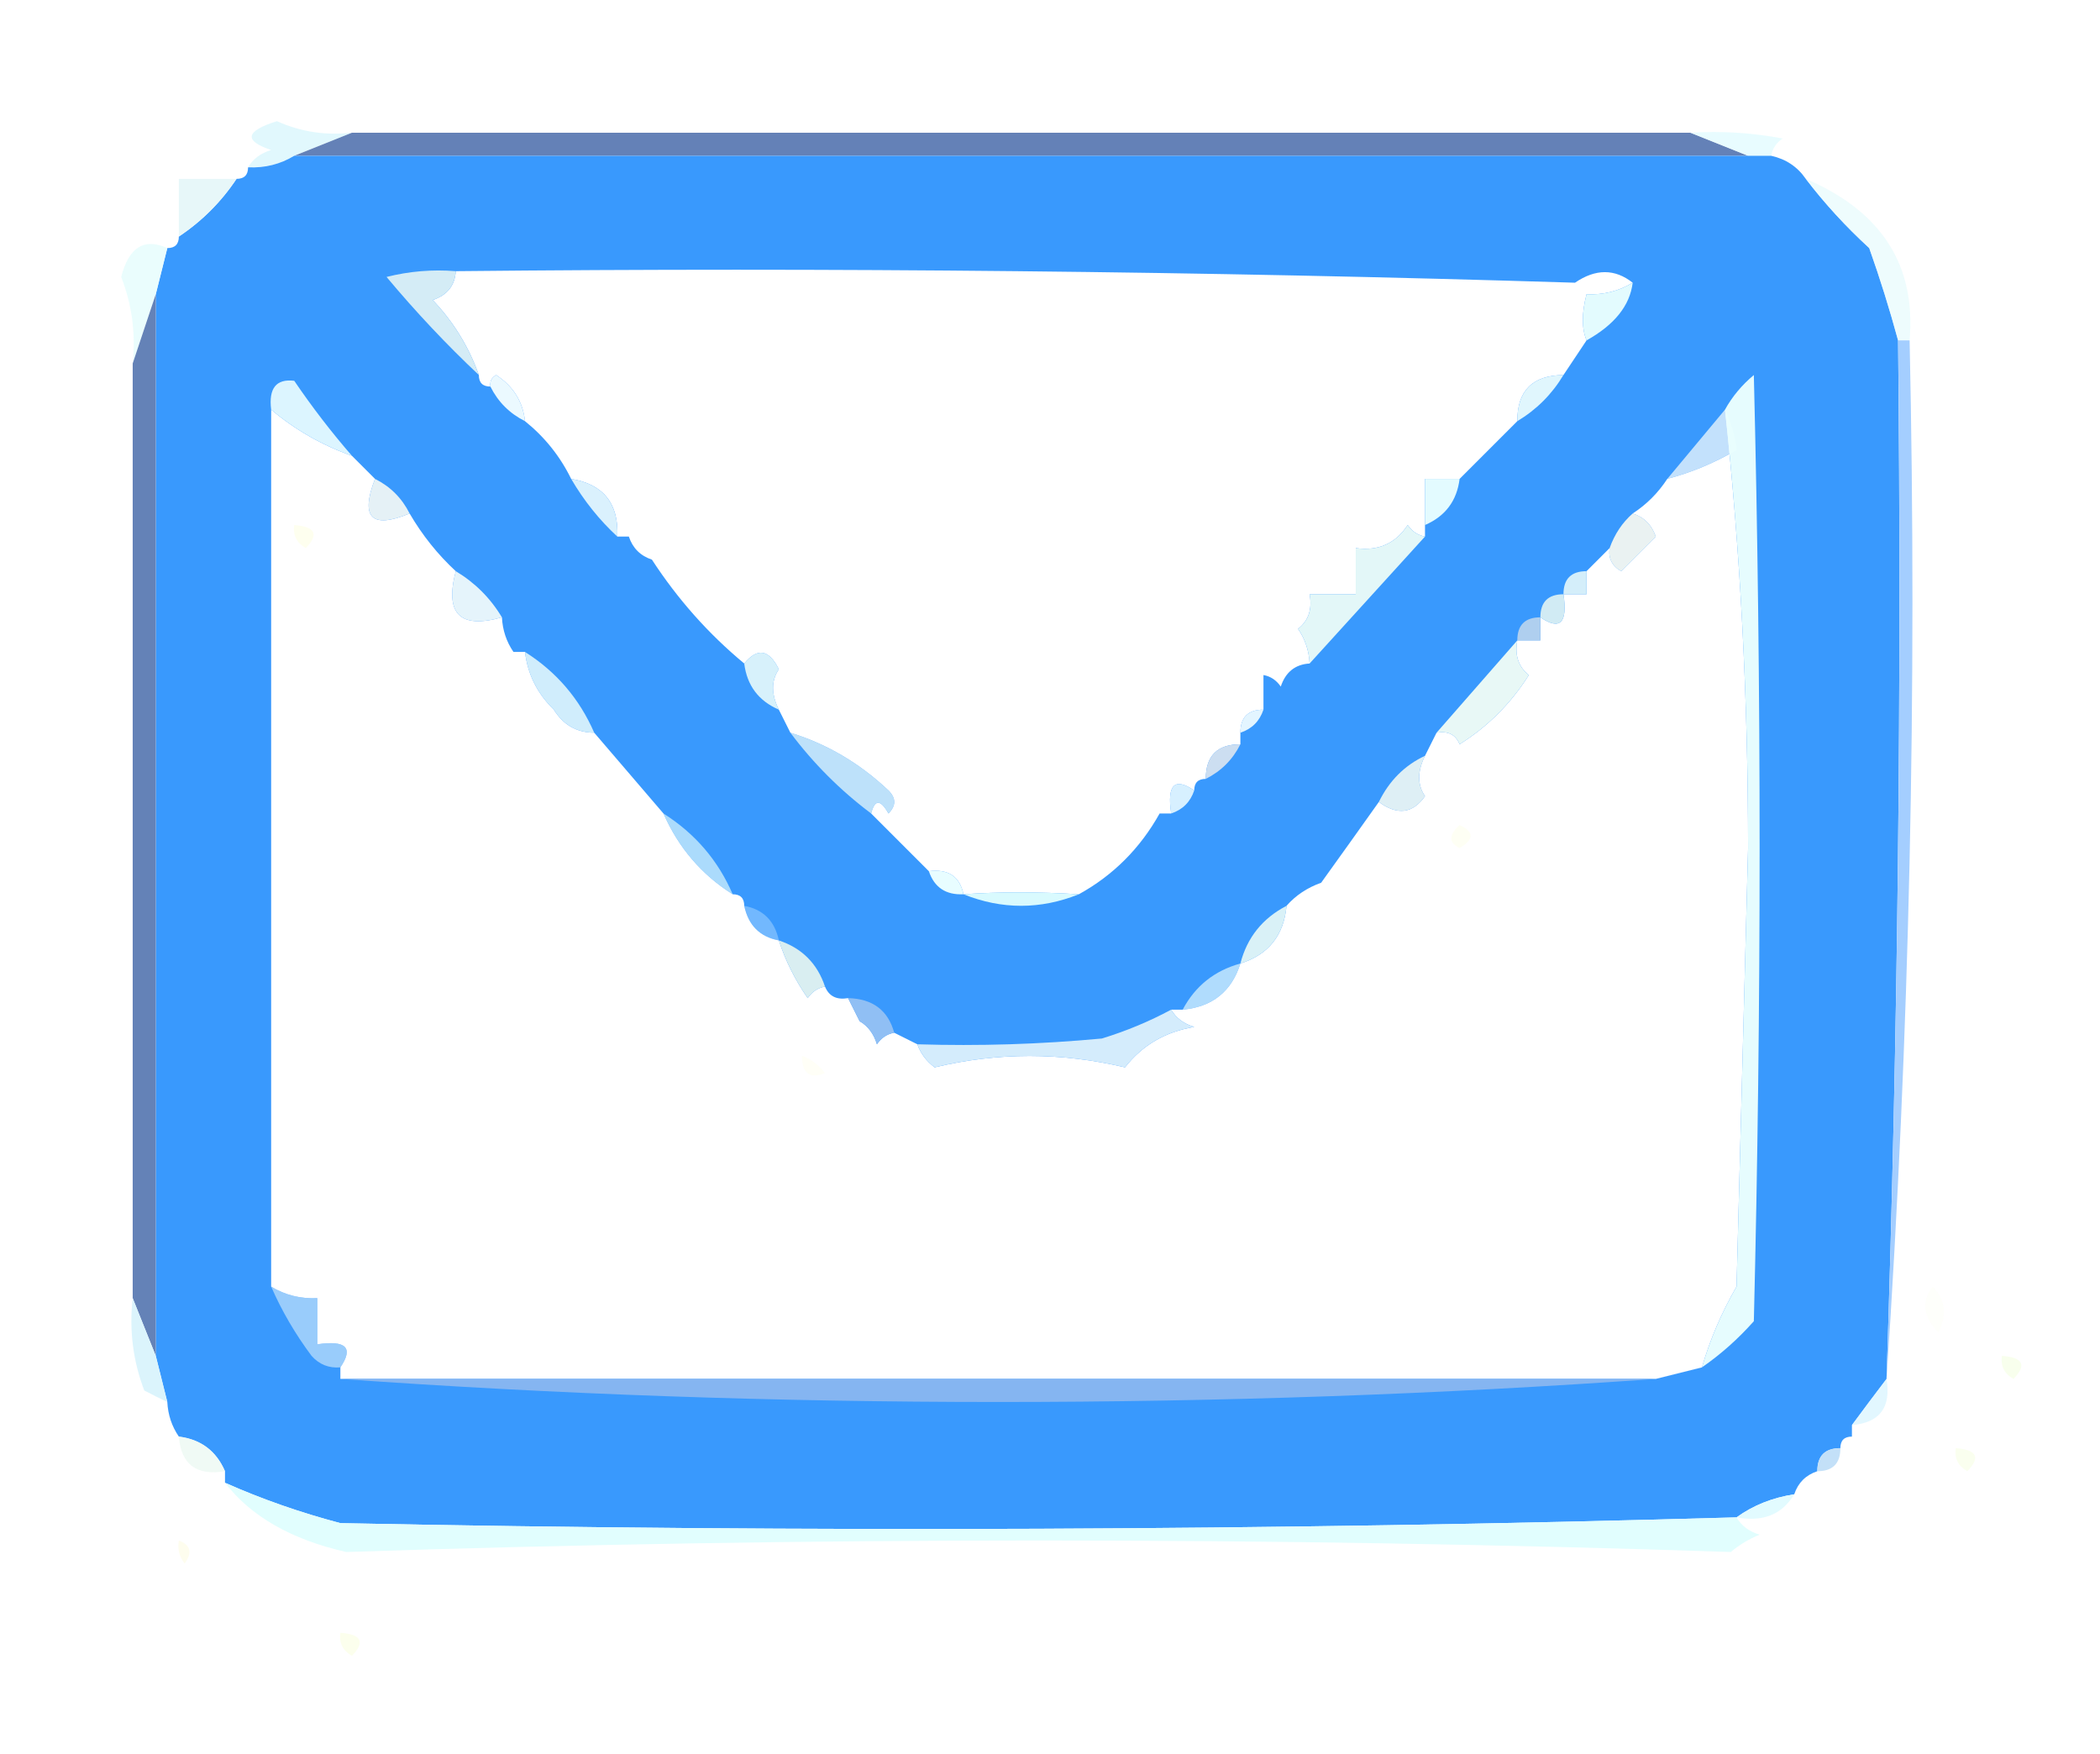
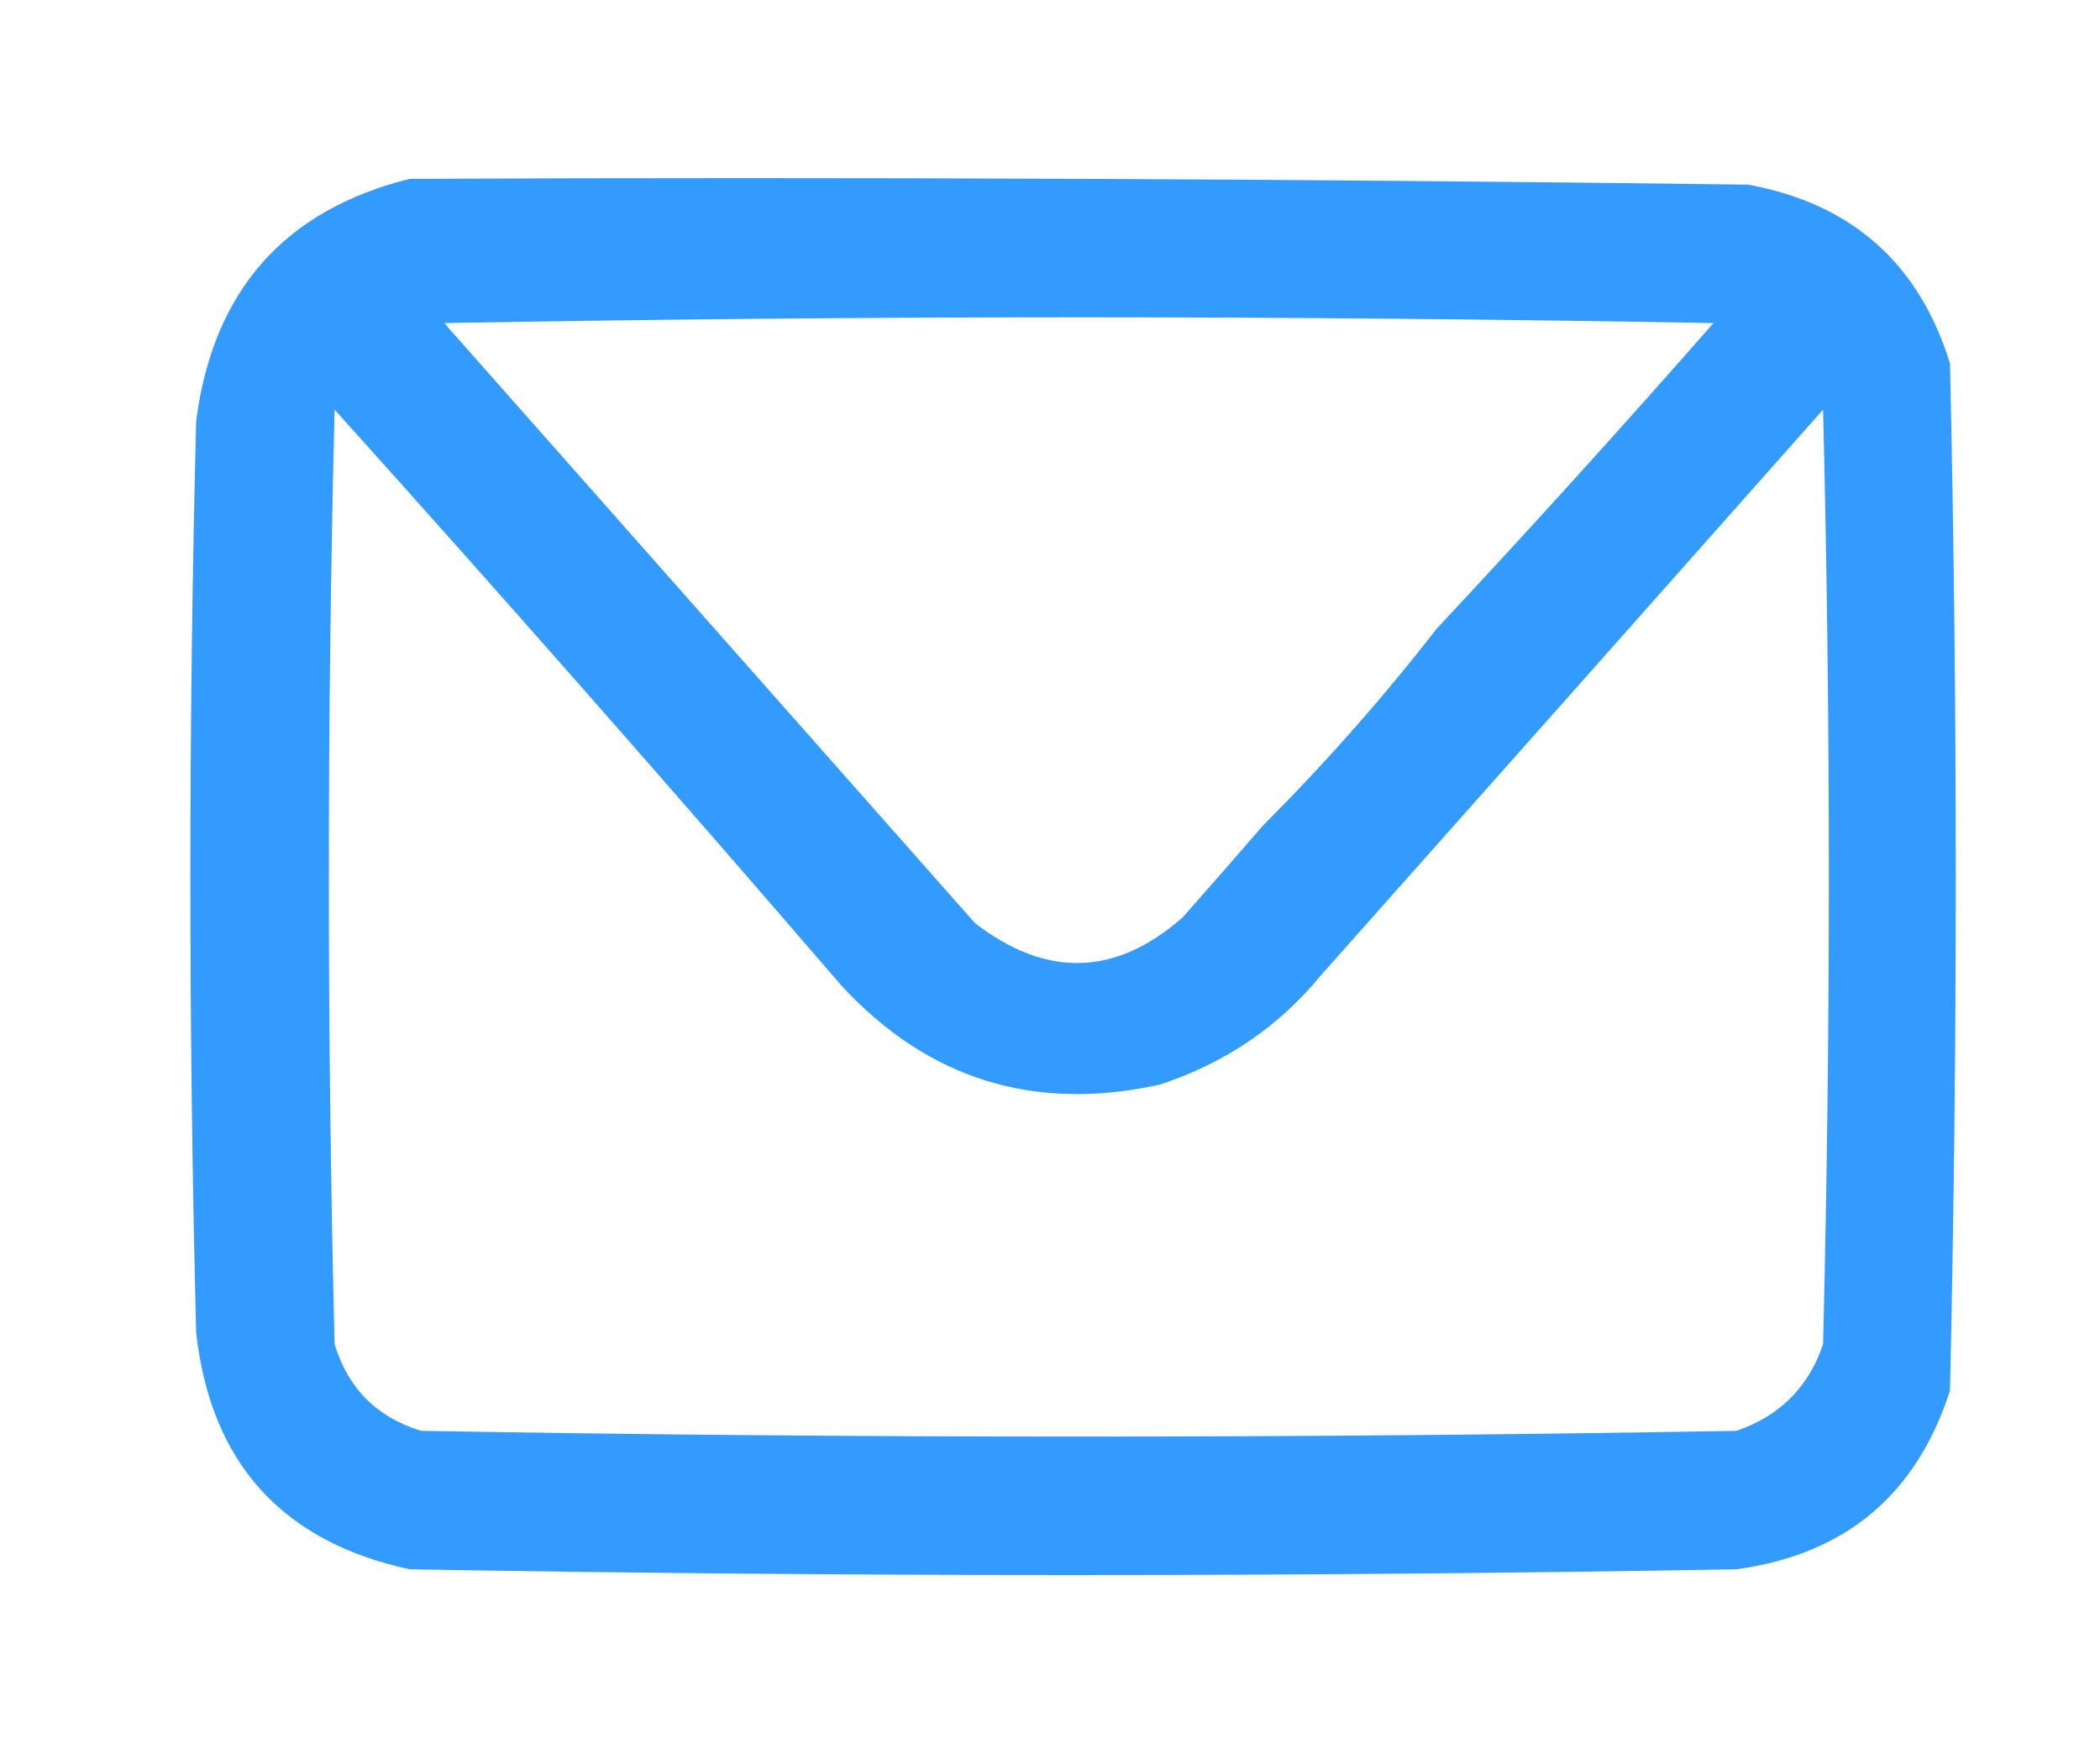
<svg xmlns="http://www.w3.org/2000/svg" version="1.1" width="182px" height="152px" style="shape-rendering:geometricPrecision; text-rendering:geometricPrecision; image-rendering:optimizeQuality; fill-rule:evenodd; clip-rule:evenodd">
  <g>
-     <path style="opacity:1" fill="#e1f8fd" d="M 30.5,11.5 C 28.833,12.167 27.167,12.833 25.5,13.5C 24.292,14.234 22.959,14.567 21.5,14.5C 21.918,13.778 22.584,13.278 23.5,13C 21.099,12.195 21.266,11.362 24,10.5C 26.041,11.423 28.207,11.756 30.5,11.5 Z" />
-   </g>
-   <g>
-     <path style="opacity:1" fill="#6481b7" d="M 30.5,11.5 C 69.167,11.5 107.833,11.5 146.5,11.5C 148.167,12.167 149.833,12.833 151.5,13.5C 109.5,13.5 67.5,13.5 25.5,13.5C 27.167,12.833 28.833,12.167 30.5,11.5 Z" />
-   </g>
-   <g>
-     <path style="opacity:0.835" fill="#e4fcff" d="M 146.5,11.5 C 149.187,11.336 151.854,11.503 154.5,12C 153.944,12.383 153.611,12.883 153.5,13.5C 152.833,13.5 152.167,13.5 151.5,13.5C 149.833,12.833 148.167,12.167 146.5,11.5 Z" />
-   </g>
-   <g>
-     <path style="opacity:1" fill="#3999fd" d="M 25.5,13.5 C 67.5,13.5 109.5,13.5 151.5,13.5C 152.167,13.5 152.833,13.5 153.5,13.5C 154.778,13.782 155.778,14.449 156.5,15.5C 158.127,17.63 159.96,19.63 162,21.5C 162.941,24.154 163.774,26.821 164.5,29.5C 164.818,59.544 164.484,89.544 163.5,119.5C 162.512,120.795 161.512,122.128 160.5,123.5C 160.5,123.833 160.5,124.167 160.5,124.5C 159.833,124.5 159.5,124.833 159.5,125.5C 158.167,125.5 157.5,126.167 157.5,127.5C 156.5,127.833 155.833,128.5 155.5,129.5C 153.597,129.796 151.93,130.463 150.5,131.5C 110.196,132.649 69.862,132.816 29.5,132C 26.009,131.078 22.675,129.911 19.5,128.5C 19.5,128.167 19.5,127.833 19.5,127.5C 18.738,125.738 17.404,124.738 15.5,124.5C 14.89,123.609 14.557,122.609 14.5,121.5C 14.167,120.167 13.833,118.833 13.5,117.5C 13.5,86.833 13.5,56.167 13.5,25.5C 13.833,24.167 14.167,22.833 14.5,21.5C 15.167,21.5 15.5,21.167 15.5,20.5C 17.5,19.167 19.167,17.5 20.5,15.5C 21.167,15.5 21.5,15.167 21.5,14.5C 22.959,14.567 24.292,14.234 25.5,13.5 Z M 39.5,23.5 C 72.004,23.168 104.338,23.502 136.5,24.5C 138.284,23.28 139.95,23.28 141.5,24.5C 140.292,25.234 138.959,25.567 137.5,25.5C 137.074,27.139 137.074,28.472 137.5,29.5C 136.833,30.5 136.167,31.5 135.5,32.5C 132.821,32.525 131.488,33.858 131.5,36.5C 129.833,38.167 128.167,39.833 126.5,41.5C 125.5,41.5 124.5,41.5 123.5,41.5C 123.5,42.833 123.5,44.167 123.5,45.5C 123.5,45.833 123.5,46.167 123.5,46.5C 122.883,46.389 122.383,46.056 122,45.5C 120.951,47.107 119.451,47.773 117.5,47.5C 117.5,48.833 117.5,50.167 117.5,51.5C 116.167,51.5 114.833,51.5 113.5,51.5C 113.737,52.791 113.404,53.791 112.5,54.5C 113.11,55.391 113.443,56.391 113.5,57.5C 112.25,57.577 111.417,58.244 111,59.5C 110.617,58.944 110.117,58.611 109.5,58.5C 109.5,59.5 109.5,60.5 109.5,61.5C 108.167,61.5 107.5,62.167 107.5,63.5C 107.5,63.833 107.5,64.167 107.5,64.5C 105.5,64.5 104.5,65.5 104.5,67.5C 103.833,67.5 103.5,67.833 103.5,68.5C 101.797,67.34 101.131,68.007 101.5,70.5C 101.167,70.5 100.833,70.5 100.5,70.5C 98.806,73.528 96.472,75.861 93.5,77.5C 89.956,77.281 86.622,77.281 83.5,77.5C 83.179,75.952 82.179,75.285 80.5,75.5C 78.833,73.833 77.167,72.167 75.5,70.5C 75.81,69.262 76.31,69.262 77,70.5C 77.667,69.833 77.667,69.167 77,68.5C 74.494,66.136 71.661,64.47 68.5,63.5C 68.167,62.833 67.833,62.167 67.5,61.5C 66.829,60.153 66.829,58.986 67.5,58C 66.648,56.272 65.648,56.105 64.5,57.5C 61.403,54.935 58.737,51.935 56.5,48.5C 55.5,48.167 54.833,47.5 54.5,46.5C 54.167,46.5 53.833,46.5 53.5,46.5C 53.631,43.633 52.297,41.967 49.5,41.5C 48.54,39.539 47.206,37.873 45.5,36.5C 45.315,34.804 44.481,33.471 43,32.5C 42.601,32.728 42.435,33.062 42.5,33.5C 41.833,33.5 41.5,33.167 41.5,32.5C 40.628,30.052 39.295,27.885 37.5,26C 38.756,25.583 39.423,24.75 39.5,23.5 Z M 23.5,35.5 C 25.589,37.254 27.922,38.587 30.5,39.5C 31.167,40.167 31.833,40.833 32.5,41.5C 31.2,44.867 32.2,45.867 35.5,44.5C 36.604,46.389 37.937,48.055 39.5,49.5C 38.53,53.197 39.863,54.53 43.5,53.5C 43.557,54.609 43.89,55.609 44.5,56.5C 44.833,56.5 45.167,56.5 45.5,56.5C 45.729,58.433 46.562,60.1 48,61.5C 48.816,62.823 49.983,63.489 51.5,63.5C 53.529,65.859 55.529,68.192 57.5,70.5C 58.81,73.473 60.81,75.806 63.5,77.5C 64.167,77.5 64.5,77.833 64.5,78.5C 64.856,80.19 65.856,81.19 67.5,81.5C 68.072,83.255 68.906,84.922 70,86.5C 70.383,85.944 70.883,85.611 71.5,85.5C 71.842,86.338 72.508,86.672 73.5,86.5C 73.833,87.167 74.167,87.833 74.5,88.5C 75.222,88.918 75.722,89.584 76,90.5C 76.383,89.944 76.883,89.611 77.5,89.5C 78.167,89.833 78.833,90.167 79.5,90.5C 79.783,91.289 80.283,91.956 81,92.5C 86.47,91.185 91.97,91.185 97.5,92.5C 99.009,90.576 101.009,89.409 103.5,89C 102.584,88.722 101.918,88.222 101.5,87.5C 101.833,87.5 102.167,87.5 102.5,87.5C 105.069,87.262 106.735,85.929 107.5,83.5C 109.929,82.735 111.262,81.069 111.5,78.5C 112.29,77.599 113.29,76.932 114.5,76.5C 116.192,74.148 117.858,71.815 119.5,69.5C 121.103,70.677 122.436,70.511 123.5,69C 122.829,68.014 122.829,66.847 123.5,65.5C 123.833,64.833 124.167,64.167 124.5,63.5C 125.492,63.328 126.158,63.662 126.5,64.5C 128.939,62.973 130.939,60.973 132.5,58.5C 131.596,57.791 131.263,56.791 131.5,55.5C 132.167,55.5 132.833,55.5 133.5,55.5C 133.5,54.833 133.5,54.167 133.5,53.5C 135.203,54.66 135.869,53.993 135.5,51.5C 136.167,51.5 136.833,51.5 137.5,51.5C 137.5,50.833 137.5,50.167 137.5,49.5C 138.167,48.833 138.833,48.167 139.5,47.5C 139.369,48.376 139.702,49.043 140.5,49.5C 141.5,48.5 142.5,47.5 143.5,46.5C 143.145,45.478 142.478,44.811 141.5,44.5C 142.694,43.728 143.694,42.728 144.5,41.5C 146.58,40.956 148.58,40.122 150.5,39C 150.381,37.855 150.048,36.688 149.5,35.5C 150.832,47.815 151.499,60.482 151.5,73.5C 151.167,86.167 150.833,98.833 150.5,111.5C 149.201,113.758 148.201,116.092 147.5,118.5C 146.167,118.833 144.833,119.167 143.5,119.5C 105.5,119.5 67.5,119.5 29.5,119.5C 29.5,119.167 29.5,118.833 29.5,118.5C 30.66,116.797 29.994,116.131 27.5,116.5C 27.5,115.167 27.5,113.833 27.5,112.5C 26.041,112.567 24.708,112.234 23.5,111.5C 23.5,86.167 23.5,60.833 23.5,35.5 Z" />
-   </g>
-   <g>
-     <path style="opacity:0.396" fill="#f7ffef" d="M 9.5,15.5 C 10.833,16.167 10.833,16.167 9.5,15.5 Z" />
-   </g>
-   <g>
-     <path style="opacity:0.986" fill="#e7f7f9" d="M 20.5,15.5 C 19.167,17.5 17.5,19.167 15.5,20.5C 15.5,18.833 15.5,17.167 15.5,15.5C 17.167,15.5 18.833,15.5 20.5,15.5 Z" />
-   </g>
-   <g>
-     <path style="opacity:0.671" fill="#e5fafc" d="M 156.5,15.5 C 163.063,18.306 166.063,22.973 165.5,29.5C 165.167,29.5 164.833,29.5 164.5,29.5C 163.774,26.821 162.941,24.154 162,21.5C 159.96,19.63 158.127,17.63 156.5,15.5 Z" />
-   </g>
-   <g>
-     <path style="opacity:0.92" fill="#e8fdfd" d="M 14.5,21.5 C 14.167,22.833 13.833,24.167 13.5,25.5C 12.833,27.5 12.167,29.5 11.5,31.5C 11.768,28.881 11.435,26.381 10.5,24C 11.165,21.423 12.499,20.59 14.5,21.5 Z" />
-   </g>
-   <g>
-     <path style="opacity:1" fill="#d4ecf6" d="M 39.5,23.5 C 39.423,24.75 38.756,25.583 37.5,26C 39.295,27.885 40.628,30.052 41.5,32.5C 38.7,29.864 36.033,27.031 33.5,24C 35.473,23.505 37.473,23.338 39.5,23.5 Z" />
-   </g>
-   <g>
-     <path style="opacity:1" fill="#e3fbfe" d="M 141.5,24.5 C 141.262,26.478 139.929,28.145 137.5,29.5C 137.074,28.472 137.074,27.139 137.5,25.5C 138.959,25.567 140.292,25.234 141.5,24.5 Z" />
-   </g>
-   <g>
-     <path style="opacity:1" fill="#edf8fe" d="M 166.5,29.5 C 167.833,30.167 167.833,30.167 166.5,29.5 Z" />
-   </g>
-   <g>
-     <path style="opacity:1" fill="#6482b7" d="M 13.5,25.5 C 13.5,56.167 13.5,86.833 13.5,117.5C 12.833,115.833 12.167,114.167 11.5,112.5C 11.5,85.5 11.5,58.5 11.5,31.5C 12.167,29.5 12.833,27.5 13.5,25.5 Z" />
-   </g>
-   <g>
-     <path style="opacity:1" fill="#a4ceff" d="M 164.5,29.5 C 164.833,29.5 165.167,29.5 165.5,29.5C 166.159,59.852 165.492,89.852 163.5,119.5C 164.484,89.544 164.818,59.544 164.5,29.5 Z" />
-   </g>
-   <g>
-     <path style="opacity:1" fill="#ebf9ff" d="M 45.5,36.5 C 44.167,35.833 43.167,34.833 42.5,33.5C 42.435,33.062 42.601,32.728 43,32.5C 44.481,33.471 45.315,34.804 45.5,36.5 Z" />
-   </g>
-   <g>
-     <path style="opacity:1" fill="#e0f6fd" d="M 135.5,32.5 C 134.5,34.167 133.167,35.5 131.5,36.5C 131.488,33.858 132.821,32.525 135.5,32.5 Z" />
-   </g>
-   <g>
-     <path style="opacity:1" fill="#dcf5ff" d="M 30.5,39.5 C 27.922,38.587 25.589,37.254 23.5,35.5C 23.272,33.645 23.939,32.812 25.5,33C 27.054,35.287 28.721,37.453 30.5,39.5 Z" />
-   </g>
-   <g>
-     <path style="opacity:0.756" fill="#eff8fb" d="M 149.5,35.5 C 150.048,36.688 150.381,37.855 150.5,39C 148.58,40.122 146.58,40.956 144.5,41.5C 146.196,39.475 147.863,37.475 149.5,35.5 Z" />
-   </g>
-   <g>
-     <path style="opacity:1" fill="#e3fbff" d="M 126.5,41.5 C 126.262,43.404 125.262,44.738 123.5,45.5C 123.5,44.167 123.5,42.833 123.5,41.5C 124.5,41.5 125.5,41.5 126.5,41.5 Z" />
-   </g>
-   <g>
-     <path style="opacity:1" fill="#e5f1f6" d="M 32.5,41.5 C 33.833,42.167 34.833,43.167 35.5,44.5C 32.2,45.867 31.2,44.867 32.5,41.5 Z" />
-   </g>
-   <g>
-     <path style="opacity:1" fill="#daf1fd" d="M 49.5,41.5 C 52.297,41.967 53.631,43.633 53.5,46.5C 51.937,45.055 50.604,43.389 49.5,41.5 Z" />
-   </g>
-   <g>
-     <path style="opacity:0.911" fill="#feffee" d="M 25.5,45.5 C 27.337,45.639 27.67,46.306 26.5,47.5C 25.703,47.043 25.369,46.376 25.5,45.5 Z" />
-   </g>
-   <g>
-     <path style="opacity:0.982" fill="#e9fefe" d="M 147.5,118.5 C 148.201,116.092 149.201,113.758 150.5,111.5C 150.833,98.833 151.167,86.167 151.5,73.5C 151.499,60.482 150.832,47.815 149.5,35.5C 150.122,34.373 150.955,33.373 152,32.5C 152.667,59.833 152.667,87.167 152,114.5C 150.629,116.041 149.129,117.375 147.5,118.5 Z" />
-   </g>
-   <g>
-     <path style="opacity:0.925" fill="#f8faf1" d="M 141.5,44.5 C 142.478,44.811 143.145,45.478 143.5,46.5C 142.5,47.5 141.5,48.5 140.5,49.5C 139.702,49.043 139.369,48.376 139.5,47.5C 139.932,46.291 140.599,45.291 141.5,44.5 Z" />
-   </g>
-   <g>
-     <path style="opacity:1" fill="#d4eefa" d="M 137.5,49.5 C 137.5,50.167 137.5,50.833 137.5,51.5C 136.833,51.5 136.167,51.5 135.5,51.5C 135.5,50.167 136.167,49.5 137.5,49.5 Z" />
-   </g>
-   <g>
-     <path style="opacity:0.991" fill="#e7f5fb" d="M 39.5,49.5 C 41.167,50.5 42.5,51.833 43.5,53.5C 39.863,54.53 38.53,53.197 39.5,49.5 Z" />
-   </g>
-   <g>
-     <path style="opacity:1" fill="#e3f7f8" d="M 123.5,46.5 C 120.138,50.193 116.805,53.859 113.5,57.5C 113.443,56.391 113.11,55.391 112.5,54.5C 113.404,53.791 113.737,52.791 113.5,51.5C 114.833,51.5 116.167,51.5 117.5,51.5C 117.5,50.167 117.5,48.833 117.5,47.5C 119.451,47.773 120.951,47.107 122,45.5C 122.383,46.056 122.883,46.389 123.5,46.5 Z" />
-   </g>
-   <g>
-     <path style="opacity:1" fill="#d1ebf4" d="M 135.5,51.5 C 135.869,53.993 135.203,54.66 133.5,53.5C 133.5,52.167 134.167,51.5 135.5,51.5 Z" />
-   </g>
-   <g>
-     <path style="opacity:1" fill="#afcfef" d="M 133.5,53.5 C 133.5,54.167 133.5,54.833 133.5,55.5C 132.833,55.5 132.167,55.5 131.5,55.5C 131.5,54.167 132.167,53.5 133.5,53.5 Z" />
-   </g>
-   <g>
-     <path style="opacity:0.902" fill="#e8fbfb" d="M 67.5,61.5 C 65.738,60.738 64.738,59.404 64.5,57.5C 65.648,56.105 66.648,56.272 67.5,58C 66.829,58.986 66.829,60.153 67.5,61.5 Z" />
-   </g>
-   <g>
-     <path style="opacity:0.902" fill="#e0f6fc" d="M 45.5,56.5 C 48.219,58.219 50.219,60.553 51.5,63.5C 49.983,63.489 48.816,62.823 48,61.5C 46.562,60.1 45.729,58.433 45.5,56.5 Z" />
-   </g>
-   <g>
-     <path style="opacity:1" fill="#e8f8f6" d="M 131.5,55.5 C 131.263,56.791 131.596,57.791 132.5,58.5C 130.939,60.973 128.939,62.973 126.5,64.5C 126.158,63.662 125.492,63.328 124.5,63.5C 126.862,60.808 129.196,58.141 131.5,55.5 Z" />
-   </g>
-   <g>
-     <path style="opacity:1" fill="#e3f5ff" d="M 109.5,61.5 C 109.167,62.5 108.5,63.167 107.5,63.5C 107.5,62.167 108.167,61.5 109.5,61.5 Z" />
-   </g>
-   <g>
-     <path style="opacity:0.748" fill="#eaf9f9" d="M 68.5,63.5 C 71.661,64.47 74.494,66.136 77,68.5C 77.667,69.167 77.667,69.833 77,70.5C 76.31,69.262 75.81,69.262 75.5,70.5C 72.833,68.5 70.5,66.167 68.5,63.5 Z" />
-   </g>
-   <g>
-     <path style="opacity:1" fill="#ccdef1" d="M 107.5,64.5 C 106.833,65.833 105.833,66.833 104.5,67.5C 104.5,65.5 105.5,64.5 107.5,64.5 Z" />
-   </g>
-   <g>
-     <path style="opacity:0.925" fill="#e4f7ff" d="M 103.5,68.5 C 103.167,69.5 102.5,70.167 101.5,70.5C 101.131,68.007 101.797,67.34 103.5,68.5 Z" />
-   </g>
-   <g>
-     <path style="opacity:0.925" fill="#ecf6f4" d="M 123.5,65.5 C 122.829,66.847 122.829,68.014 123.5,69C 122.436,70.511 121.103,70.677 119.5,69.5C 120.402,67.659 121.736,66.326 123.5,65.5 Z" />
-   </g>
-   <g>
-     <path style="opacity:0.573" fill="#feffec" d="M 126.5,71.5 C 127.773,72.077 127.773,72.743 126.5,73.5C 125.537,73.03 125.537,72.364 126.5,71.5 Z" />
-   </g>
-   <g>
-     <path style="opacity:0.667" fill="#e4fcfc" d="M 57.5,70.5 C 60.243,72.239 62.243,74.573 63.5,77.5C 60.81,75.806 58.81,73.473 57.5,70.5 Z" />
-   </g>
-   <g>
-     <path style="opacity:1" fill="#e8fdff" d="M 80.5,75.5 C 82.179,75.285 83.179,75.952 83.5,77.5C 81.973,77.573 80.973,76.906 80.5,75.5 Z" />
-   </g>
-   <g>
-     <path style="opacity:1" fill="#d9fafe" d="M 93.5,77.5 C 90.167,78.833 86.833,78.833 83.5,77.5C 86.622,77.281 89.956,77.281 93.5,77.5 Z" />
-   </g>
-   <g>
-     <path style="opacity:0.353" fill="#d9f1ff" d="M 64.5,78.5 C 66.144,78.81 67.144,79.81 67.5,81.5C 65.856,81.19 64.856,80.19 64.5,78.5 Z" />
-   </g>
-   <g>
-     <path style="opacity:1" fill="#d9f1f7" d="M 111.5,78.5 C 111.262,81.069 109.929,82.735 107.5,83.5C 108.08,81.251 109.413,79.585 111.5,78.5 Z" />
-   </g>
-   <g>
-     <path style="opacity:1" fill="#d9eef1" d="M 67.5,81.5 C 69.5,82.167 70.833,83.5 71.5,85.5C 70.883,85.611 70.383,85.944 70,86.5C 68.906,84.922 68.072,83.255 67.5,81.5 Z" />
-   </g>
-   <g>
-     <path style="opacity:0.7" fill="#e3f8fd" d="M 107.5,83.5 C 106.735,85.929 105.069,87.262 102.5,87.5C 103.579,85.457 105.246,84.124 107.5,83.5 Z" />
-   </g>
-   <g>
-     <path style="opacity:1" fill="#90bff4" d="M 73.5,86.5 C 75.632,86.554 76.965,87.554 77.5,89.5C 76.883,89.611 76.383,89.944 76,90.5C 75.722,89.584 75.222,88.918 74.5,88.5C 74.167,87.833 73.833,87.167 73.5,86.5 Z" />
-   </g>
-   <g>
-     <path style="opacity:1" fill="#d4ecfc" d="M 101.5,87.5 C 101.918,88.222 102.584,88.722 103.5,89C 101.009,89.409 99.009,90.576 97.5,92.5C 91.97,91.185 86.47,91.185 81,92.5C 80.283,91.956 79.783,91.289 79.5,90.5C 84.844,90.666 90.177,90.499 95.5,90C 97.628,89.345 99.628,88.511 101.5,87.5 Z" />
-   </g>
-   <g>
-     <path style="opacity:0.388" fill="#feffea" d="M 69.5,91.5 C 70.289,91.783 70.956,92.283 71.5,93C 70.184,93.528 69.517,93.028 69.5,91.5 Z" />
-   </g>
-   <g>
-     <path style="opacity:0.543" fill="#e9f6fa" d="M 23.5,111.5 C 24.708,112.234 26.041,112.567 27.5,112.5C 27.5,113.833 27.5,115.167 27.5,116.5C 29.994,116.131 30.66,116.797 29.5,118.5C 28.504,118.586 27.671,118.252 27,117.5C 25.579,115.595 24.412,113.595 23.5,111.5 Z" />
-   </g>
-   <g>
-     <path style="opacity:0.243" fill="#fbfeee" d="M 167.5,111.5 C 168.598,112.601 168.765,113.934 168,115.5C 166.666,114.122 166.499,112.789 167.5,111.5 Z" />
-   </g>
-   <g>
-     <path style="opacity:0.991" fill="#dbf4fc" d="M 11.5,112.5 C 12.167,114.167 12.833,115.833 13.5,117.5C 13.833,118.833 14.167,120.167 14.5,121.5C 13.85,121.196 13.184,120.863 12.5,120.5C 11.52,117.914 11.187,115.247 11.5,112.5 Z" />
-   </g>
-   <g>
-     <path style="opacity:1" fill="#f8ffed" d="M 173.5,117.5 C 175.337,117.639 175.67,118.306 174.5,119.5C 173.702,119.043 173.369,118.376 173.5,117.5 Z" />
-   </g>
-   <g>
-     <path style="opacity:1" fill="#85b5f1" d="M 29.5,119.5 C 67.5,119.5 105.5,119.5 143.5,119.5C 124.845,120.833 105.845,121.5 86.5,121.5C 67.155,121.5 48.155,120.833 29.5,119.5 Z" />
-   </g>
-   <g>
-     <path style="opacity:0.794" fill="#dbf5ff" d="M 163.5,119.5 C 163.912,121.973 162.912,123.306 160.5,123.5C 161.512,122.128 162.512,120.795 163.5,119.5 Z" />
-   </g>
-   <g>
-     <path style="opacity:0.663" fill="#e6f4fe" d="M 160.5,124.5 C 161.833,125.167 161.833,125.167 160.5,124.5 Z" />
-   </g>
-   <g>
-     <path style="opacity:0.902" fill="#eef9f4" d="M 15.5,124.5 C 17.404,124.738 18.738,125.738 19.5,127.5C 17.027,127.912 15.694,126.912 15.5,124.5 Z" />
-   </g>
-   <g>
-     <path style="opacity:1" fill="#faffef" d="M 169.5,125.5 C 171.337,125.639 171.67,126.306 170.5,127.5C 169.702,127.043 169.369,126.376 169.5,125.5 Z" />
-   </g>
-   <g>
-     <path style="opacity:0.925" fill="#bedef7" d="M 159.5,125.5 C 159.5,126.833 158.833,127.5 157.5,127.5C 157.5,126.167 158.167,125.5 159.5,125.5 Z" />
-   </g>
-   <g>
-     <path style="opacity:0.596" fill="#f3edfe" d="M 165.5,126.5 C 166.833,127.167 166.833,127.167 165.5,126.5 Z" />
-   </g>
-   <g>
-     <path style="opacity:1" fill="#e2fbff" d="M 155.5,129.5 C 154.448,131.256 152.781,131.923 150.5,131.5C 151.93,130.463 153.597,129.796 155.5,129.5 Z" />
-   </g>
-   <g>
-     <path style="opacity:1" fill="#e1fefe" d="M 19.5,128.5 C 22.675,129.911 26.009,131.078 29.5,132C 69.862,132.816 110.196,132.649 150.5,131.5C 150.918,132.222 151.584,132.722 152.5,133C 151.584,133.374 150.75,133.874 150,134.5C 110.042,133.172 70.042,133.172 30,134.5C 25.254,133.422 21.754,131.422 19.5,128.5 Z" />
-   </g>
-   <g>
-     <path style="opacity:1" fill="#fefdee" d="M 15.5,133.5 C 16.525,133.897 16.692,134.563 16,135.5C 15.536,134.906 15.369,134.239 15.5,133.5 Z" />
-   </g>
-   <g>
-     <path style="opacity:1" fill="#fcffed" d="M 29.5,141.5 C 31.337,141.639 31.67,142.306 30.5,143.5C 29.703,143.043 29.369,142.376 29.5,141.5 Z" />
+     <path style="opacity:1" fill="#349bfe" d="M 35.5,15.5 C 74.168,15.333 112.835,15.5 151.5,16C 160.479,17.648 166.313,22.814 169,31.5C 169.667,61.167 169.667,90.833 169,120.5C 166.105,129.536 159.939,134.702 150.5,136C 112.167,136.667 73.833,136.667 35.5,136C 24.433,133.599 18.266,126.766 17,115.5C 16.333,89.167 16.333,62.833 17,36.5C 18.454,25.22 24.62,18.22 35.5,15.5 Z M 124.5,54.5 C 119.843,60.489 114.843,66.156 109.5,71.5C 107.157,74.207 104.823,76.874 102.5,79.5C 96.692,84.609 90.692,84.776 84.5,80C 69.167,62.667 53.833,45.333 38.5,28C 75.167,27.333 111.833,27.333 148.5,28C 140.6,37.001 132.6,45.834 124.5,54.5 Z M 114.5,84.5 C 128.992,68.198 143.492,51.865 158,35.5C 158.667,62.5 158.667,89.5 158,116.5C 156.737,120.219 154.237,122.719 150.5,124C 112.5,124.667 74.5,124.667 36.5,124C 32.667,122.833 30.167,120.333 29,116.5C 28.333,89.5 28.333,62.5 29,35.5C 43.546,51.666 58.213,68.332 73,85.5C 80.492,93.552 89.658,96.385 100.5,94C 106.169,92.14 110.836,88.973 114.5,84.5 Z" />
  </g>
</svg>
